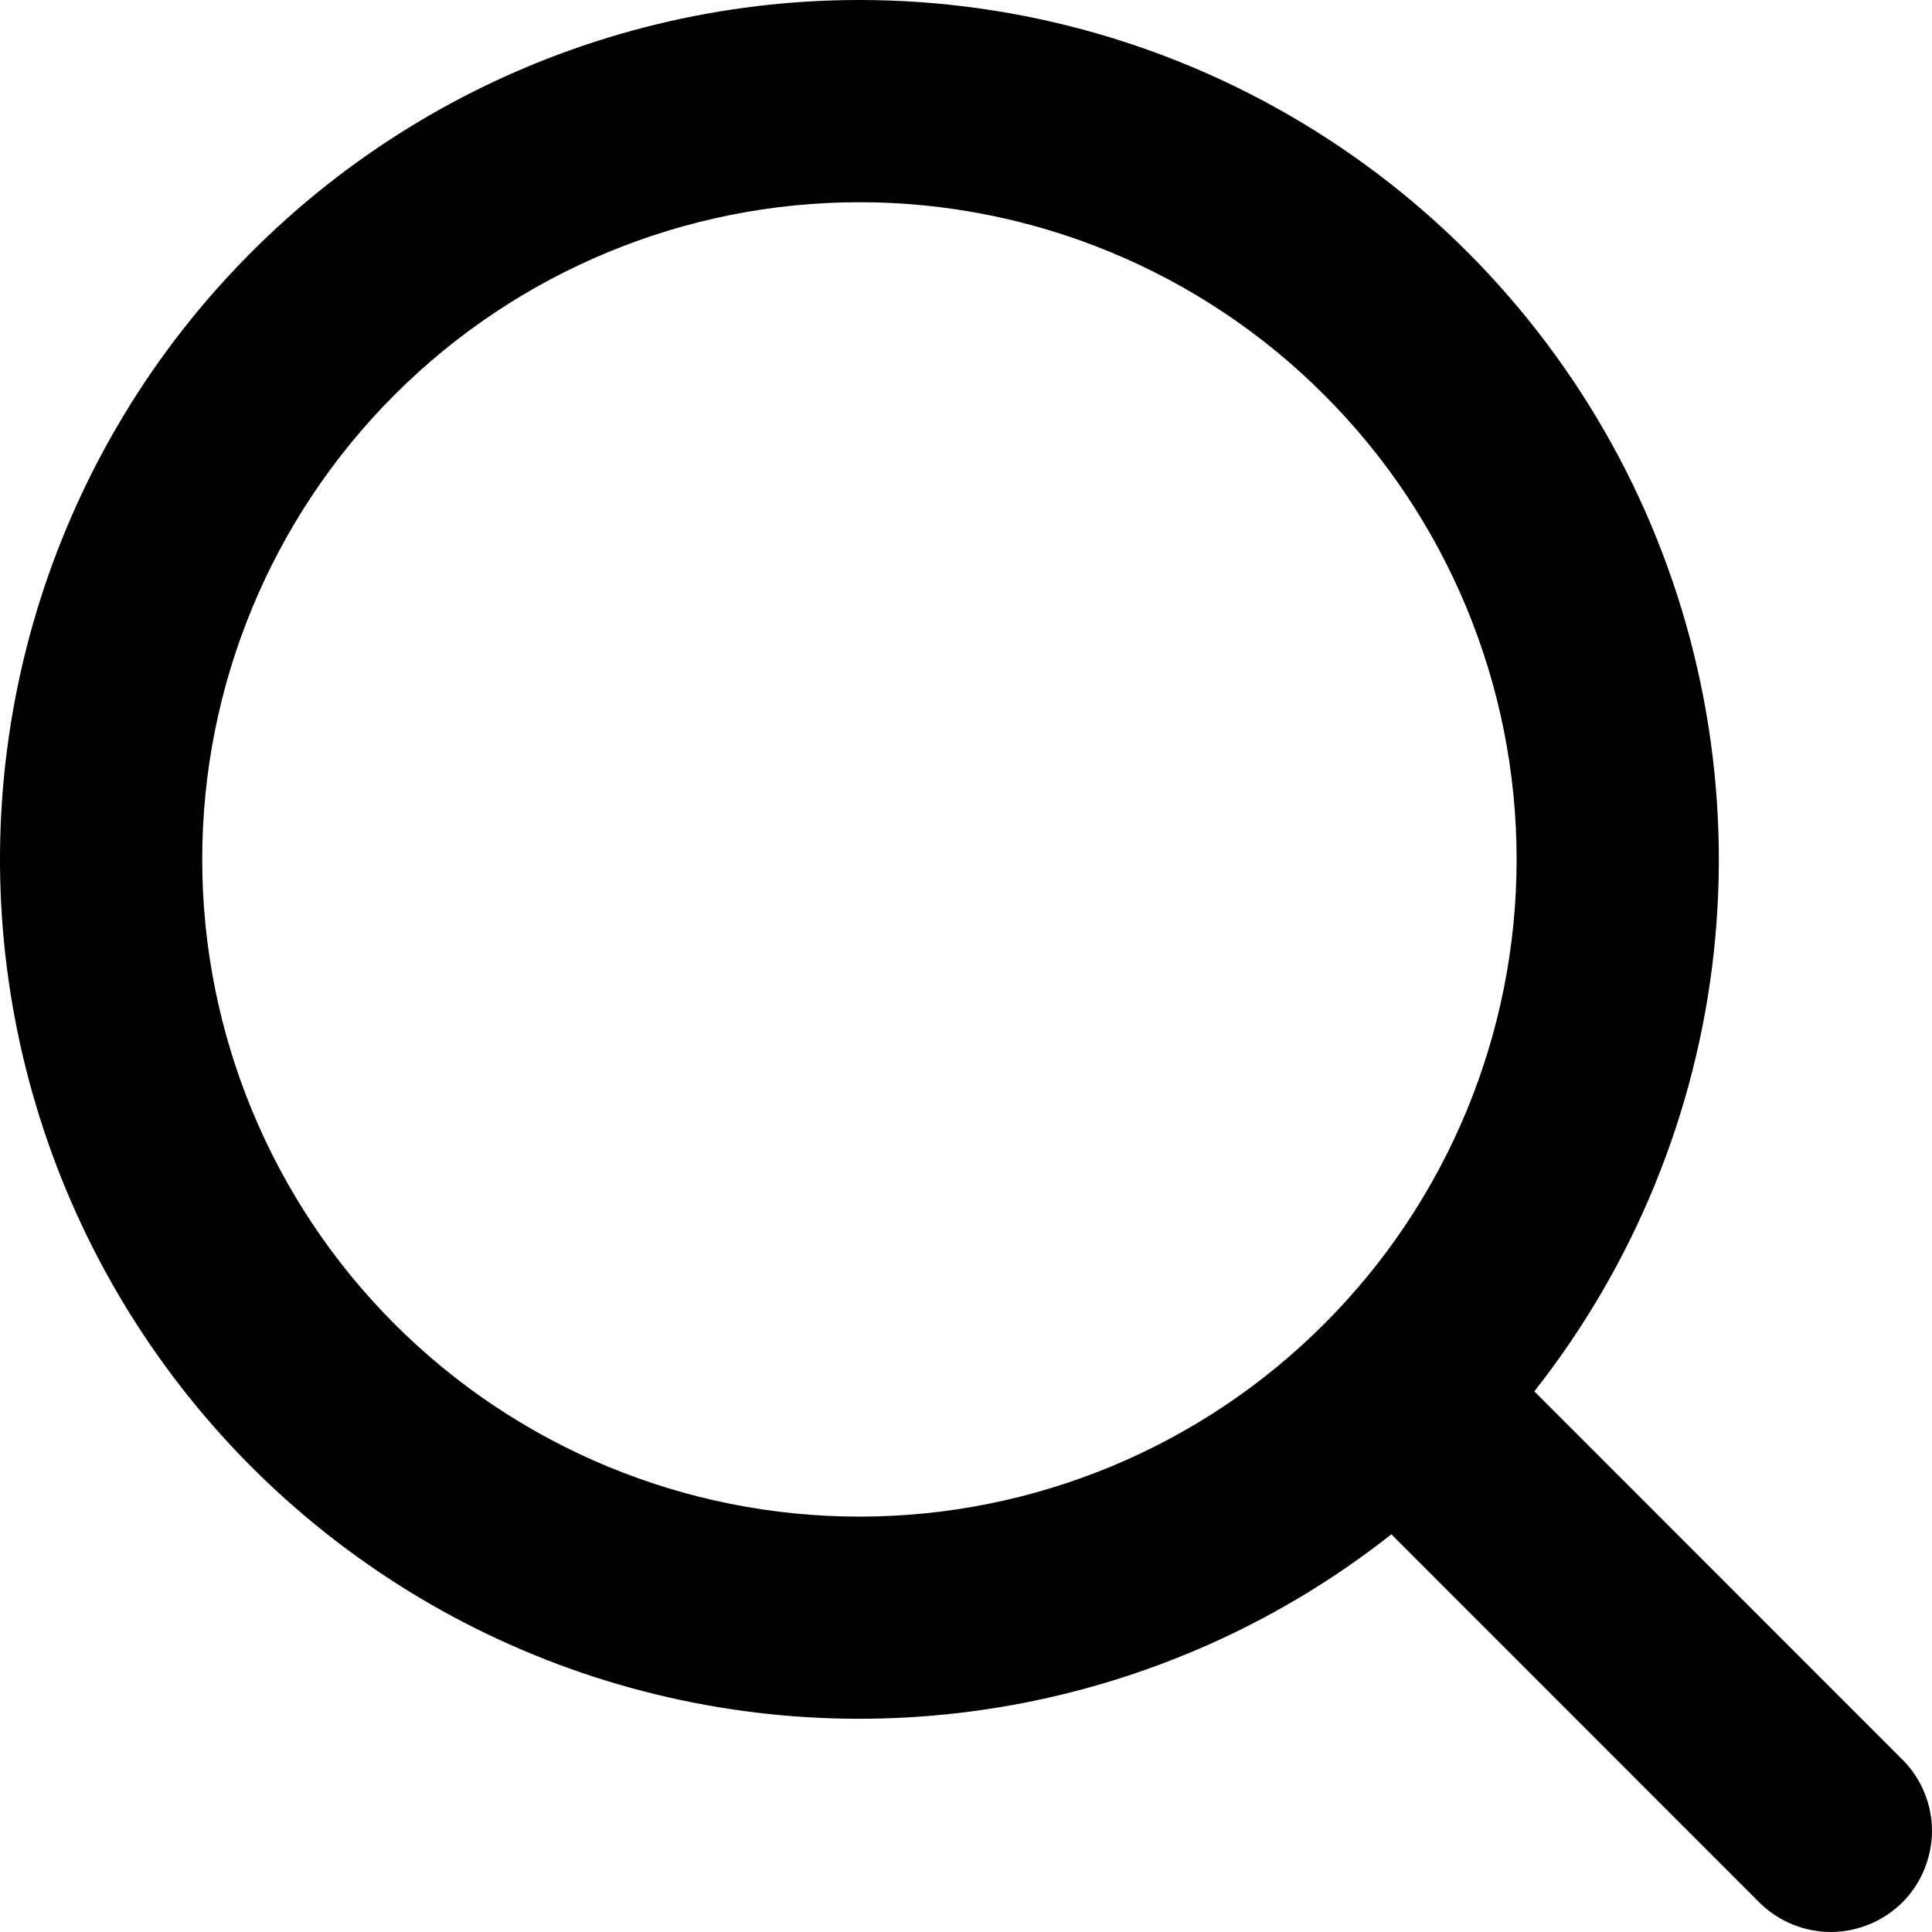
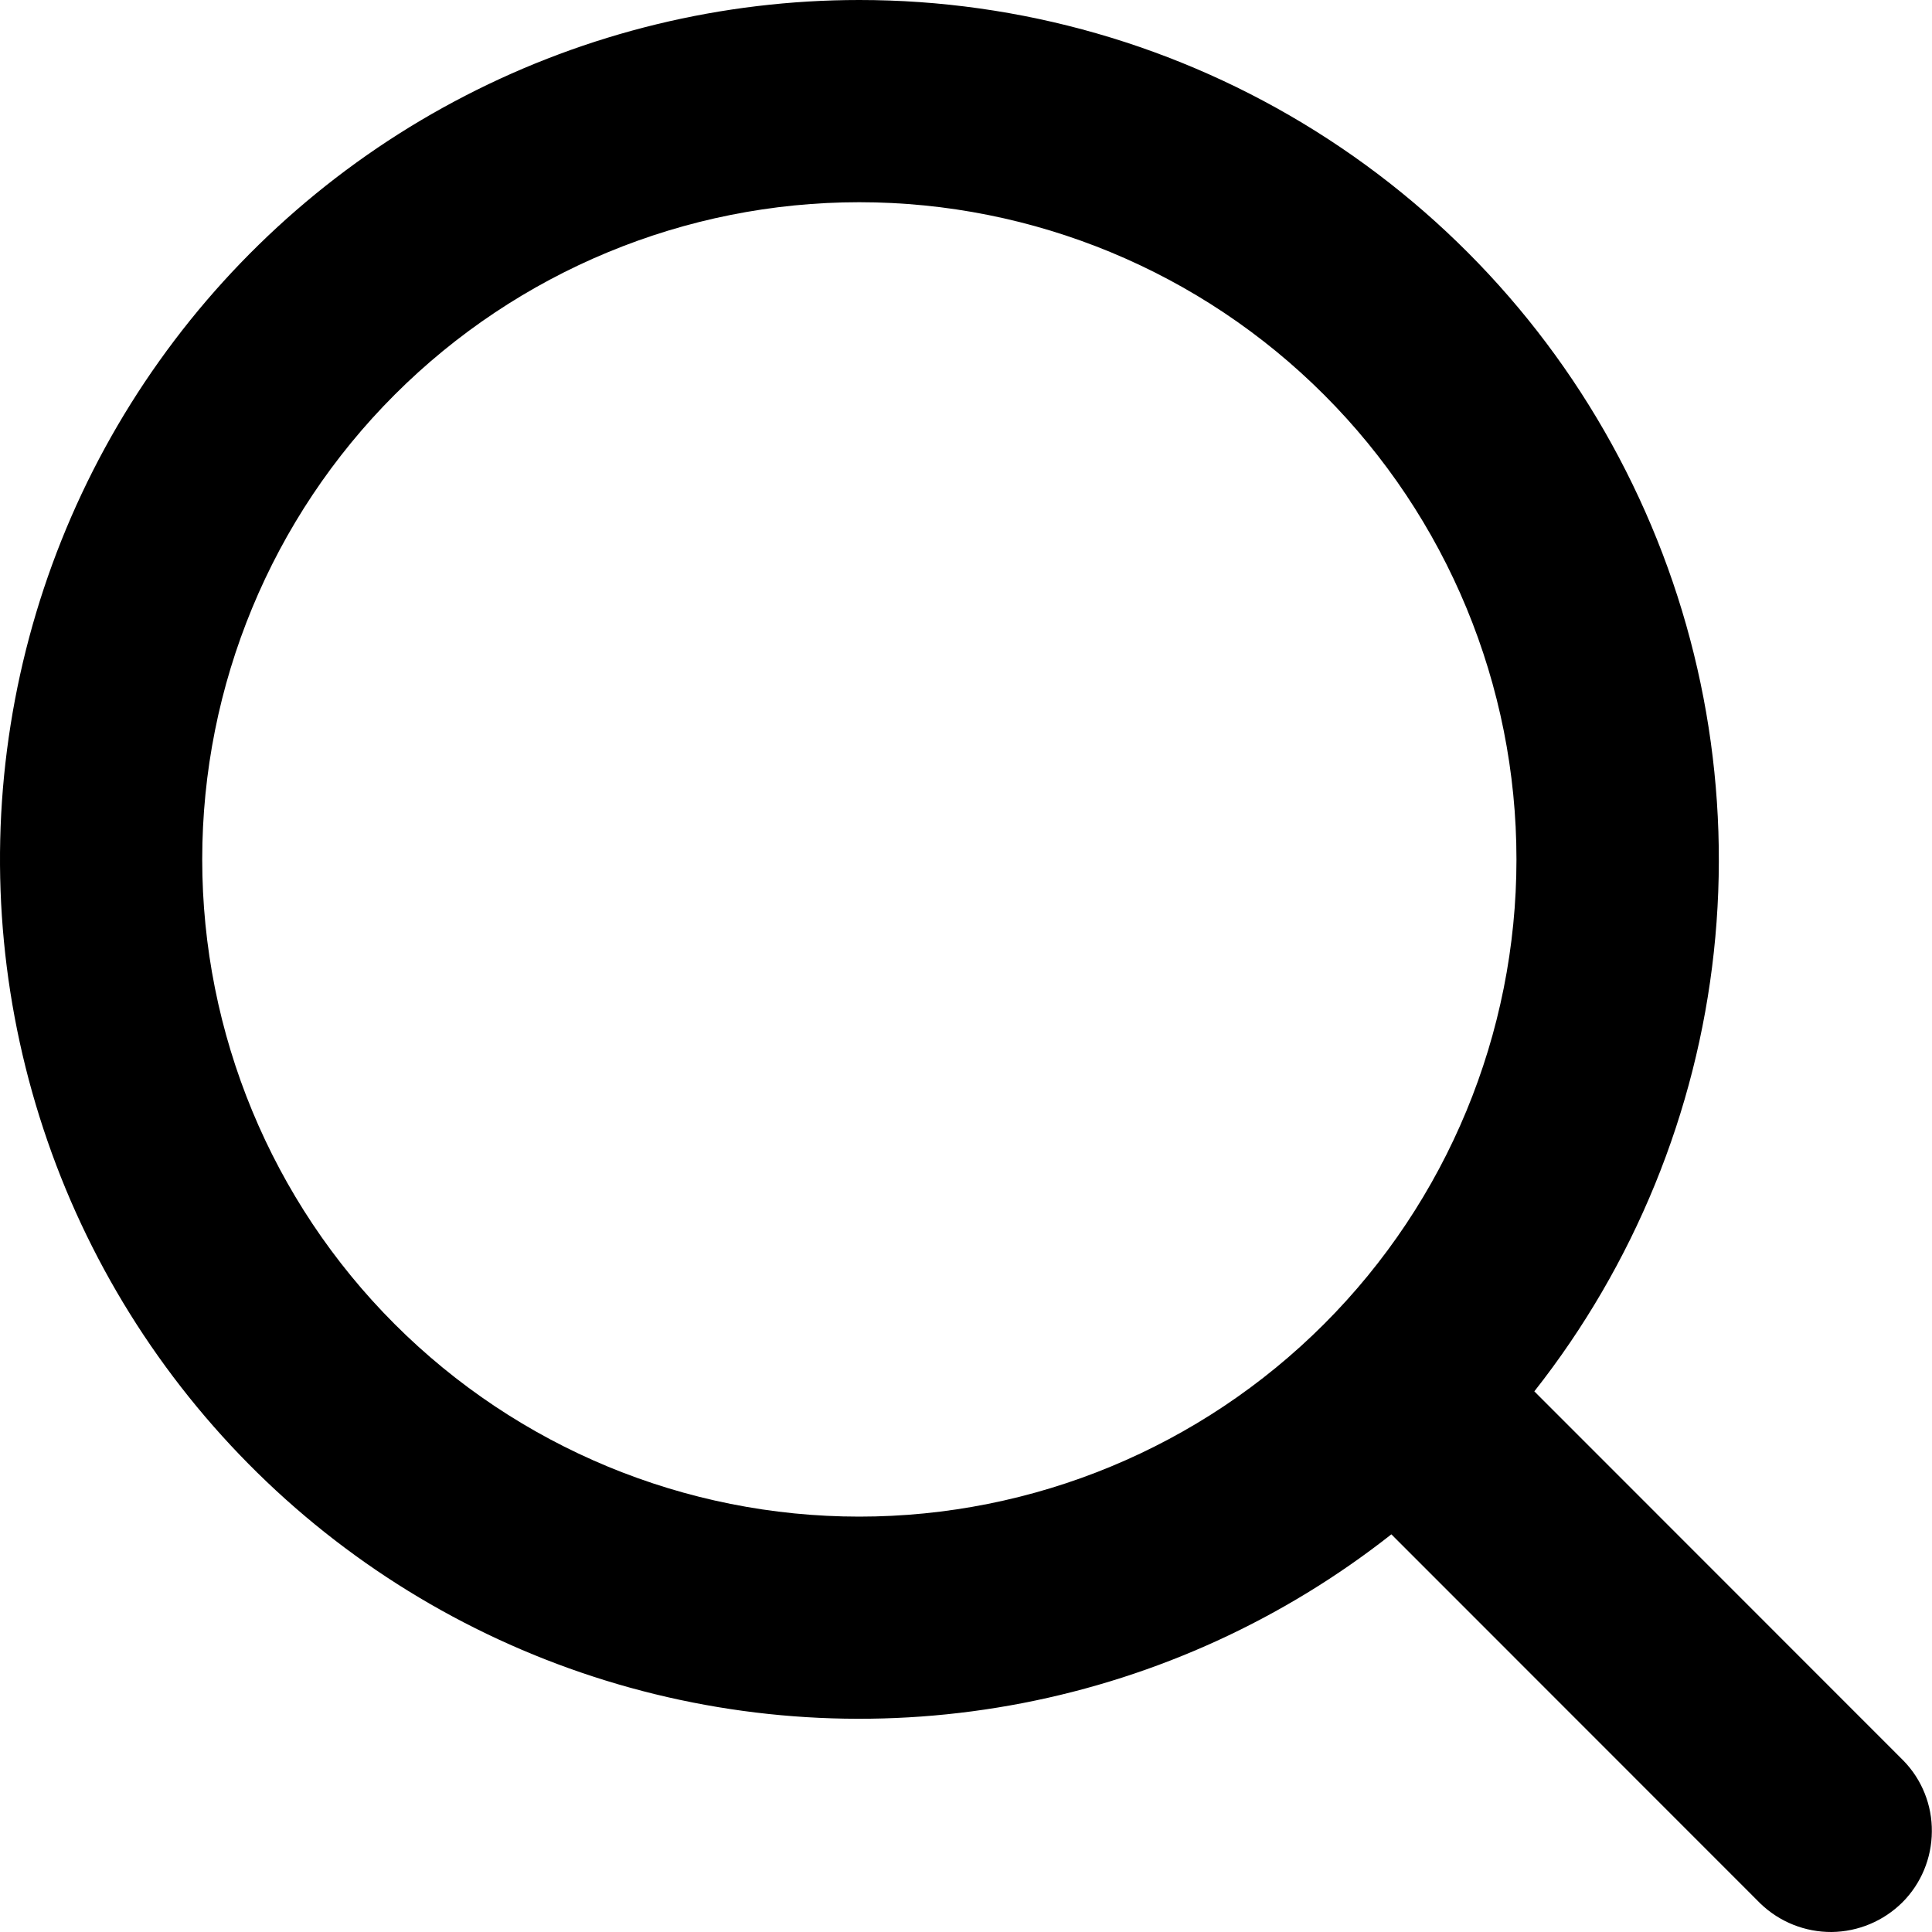
<svg xmlns="http://www.w3.org/2000/svg" width="12" height="12" viewBox="0 0 12 12" fill="none">
-   <path id="Vector" fill-rule="evenodd" clip-rule="evenodd" d="M5.338 1.20377e-08C4.486 7.25271e-05 3.648 0.204 2.891 0.594C2.135 0.984 1.483 1.55 0.989 2.243C0.496 2.937 0.175 3.738 0.054 4.581C-0.067 5.423 0.016 6.282 0.295 7.087C0.574 7.891 1.041 8.617 1.657 9.204C2.274 9.791 3.021 10.222 3.838 10.461C4.655 10.7 5.517 10.74 6.353 10.578C7.189 10.416 7.974 10.057 8.642 9.53L10.935 11.824C11.054 11.938 11.213 12.001 11.377 12C11.542 11.998 11.699 11.932 11.816 11.816C11.932 11.7 11.998 11.542 12 11.377C12.001 11.213 11.938 11.054 11.823 10.936L9.53 8.642C10.15 7.855 10.537 6.909 10.645 5.913C10.753 4.917 10.578 3.91 10.141 3.008C9.703 2.106 9.021 1.346 8.171 0.814C7.322 0.282 6.34 -6.72845e-05 5.338 1.20377e-08ZM1.256 5.338C1.256 4.255 1.686 3.217 2.451 2.452C3.217 1.686 4.255 1.256 5.338 1.256C6.42 1.256 7.459 1.686 8.224 2.452C8.99 3.217 9.42 4.255 9.42 5.338C9.42 6.42 8.99 7.459 8.224 8.224C7.459 8.99 6.42 9.42 5.338 9.42C4.255 9.42 3.217 8.99 2.451 8.224C1.686 7.459 1.256 6.42 1.256 5.338Z" fill="black" />
+   <path fill-rule="evenodd" clip-rule="evenodd" d="M5.337 1.20377e-08C4.486 7.25271e-05 3.647 0.204 2.891 0.594C2.134 0.984 1.482 1.55 0.989 2.243C0.495 2.937 0.175 3.738 0.054 4.581C-0.067 5.423 0.016 6.282 0.295 7.087C0.573 7.891 1.041 8.617 1.657 9.204C2.273 9.791 3.021 10.222 3.838 10.461C4.655 10.7 5.517 10.74 6.353 10.578C7.189 10.416 7.973 10.057 8.642 9.53L10.935 11.824C11.054 11.938 11.212 12.001 11.377 12C11.542 11.998 11.699 11.932 11.816 11.816C11.932 11.7 11.998 11.542 11.999 11.377C12.001 11.213 11.938 11.054 11.823 10.936L9.53 8.642C10.15 7.855 10.537 6.909 10.645 5.913C10.753 4.917 10.578 3.91 10.14 3.008C9.703 2.106 9.02 1.346 8.171 0.814C7.322 0.282 6.34 -6.72845e-05 5.337 1.20377e-08ZM1.256 5.338C1.256 4.255 1.686 3.217 2.451 2.452C3.217 1.686 4.255 1.256 5.337 1.256C6.42 1.256 7.458 1.686 8.224 2.452C8.989 3.217 9.419 4.255 9.419 5.338C9.419 6.42 8.989 7.459 8.224 8.224C7.458 8.99 6.42 9.42 5.337 9.42C4.255 9.42 3.217 8.99 2.451 8.224C1.686 7.459 1.256 6.42 1.256 5.338Z" fill="black" />
</svg>
